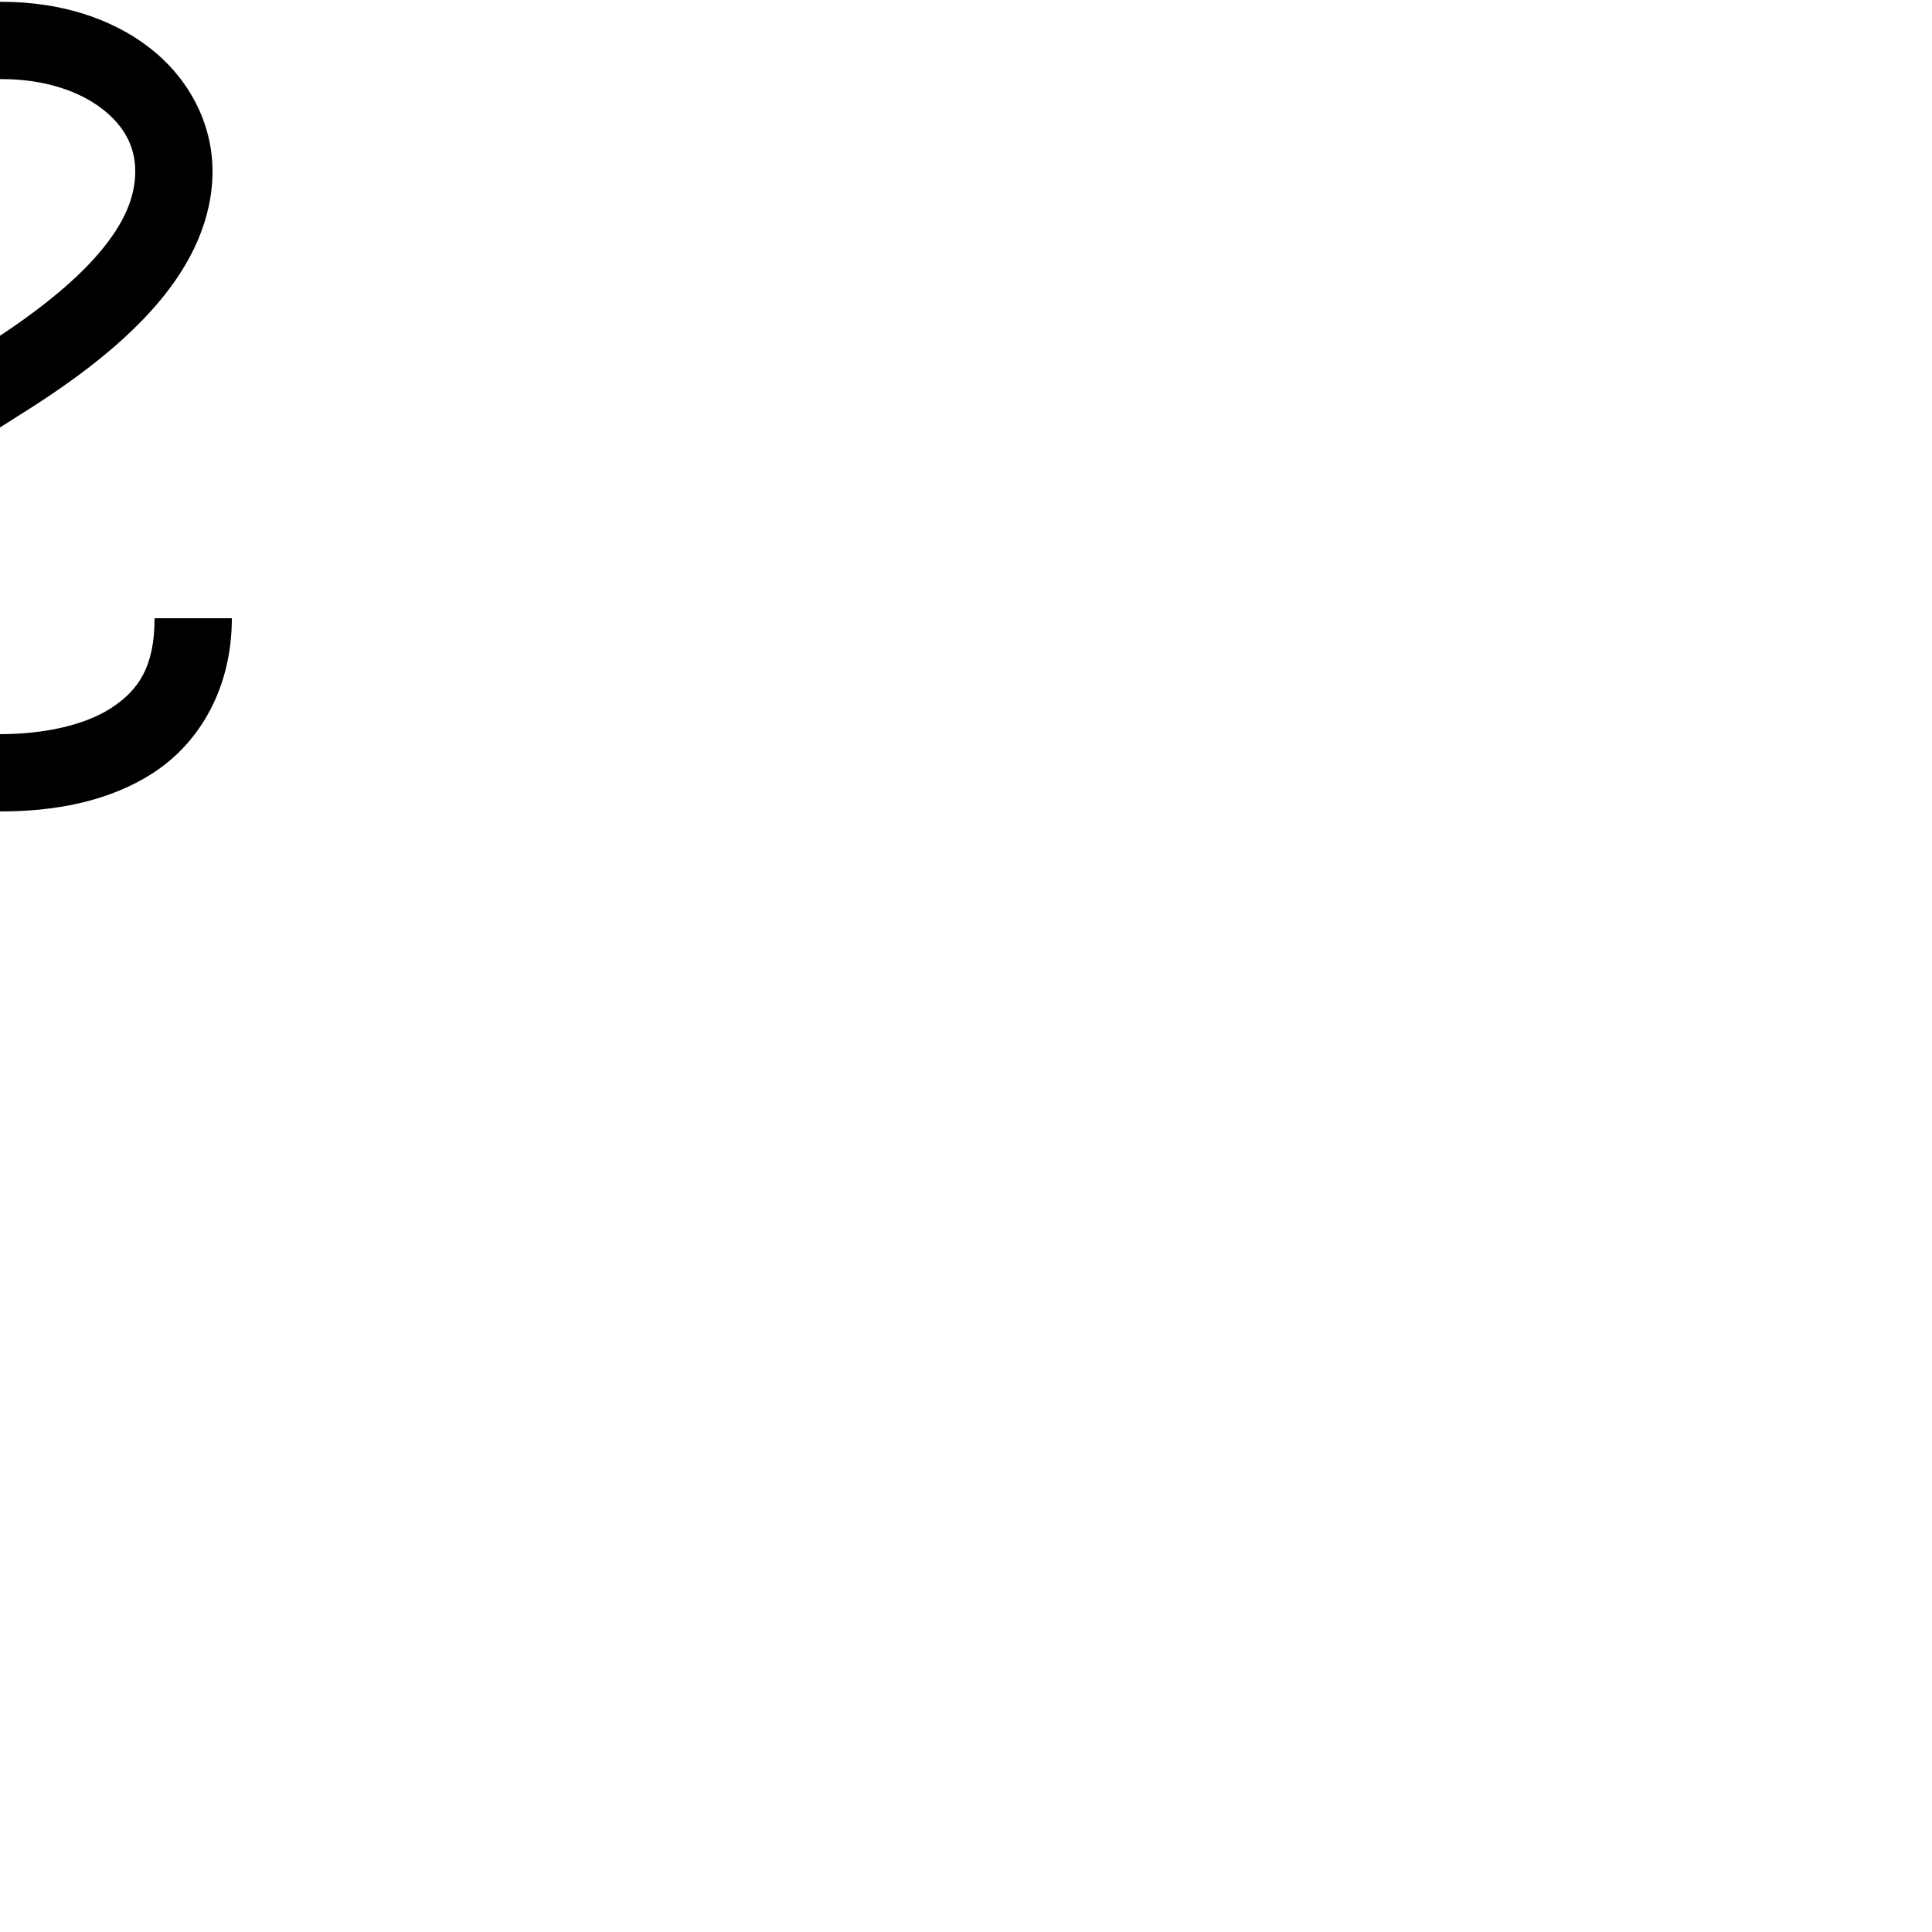
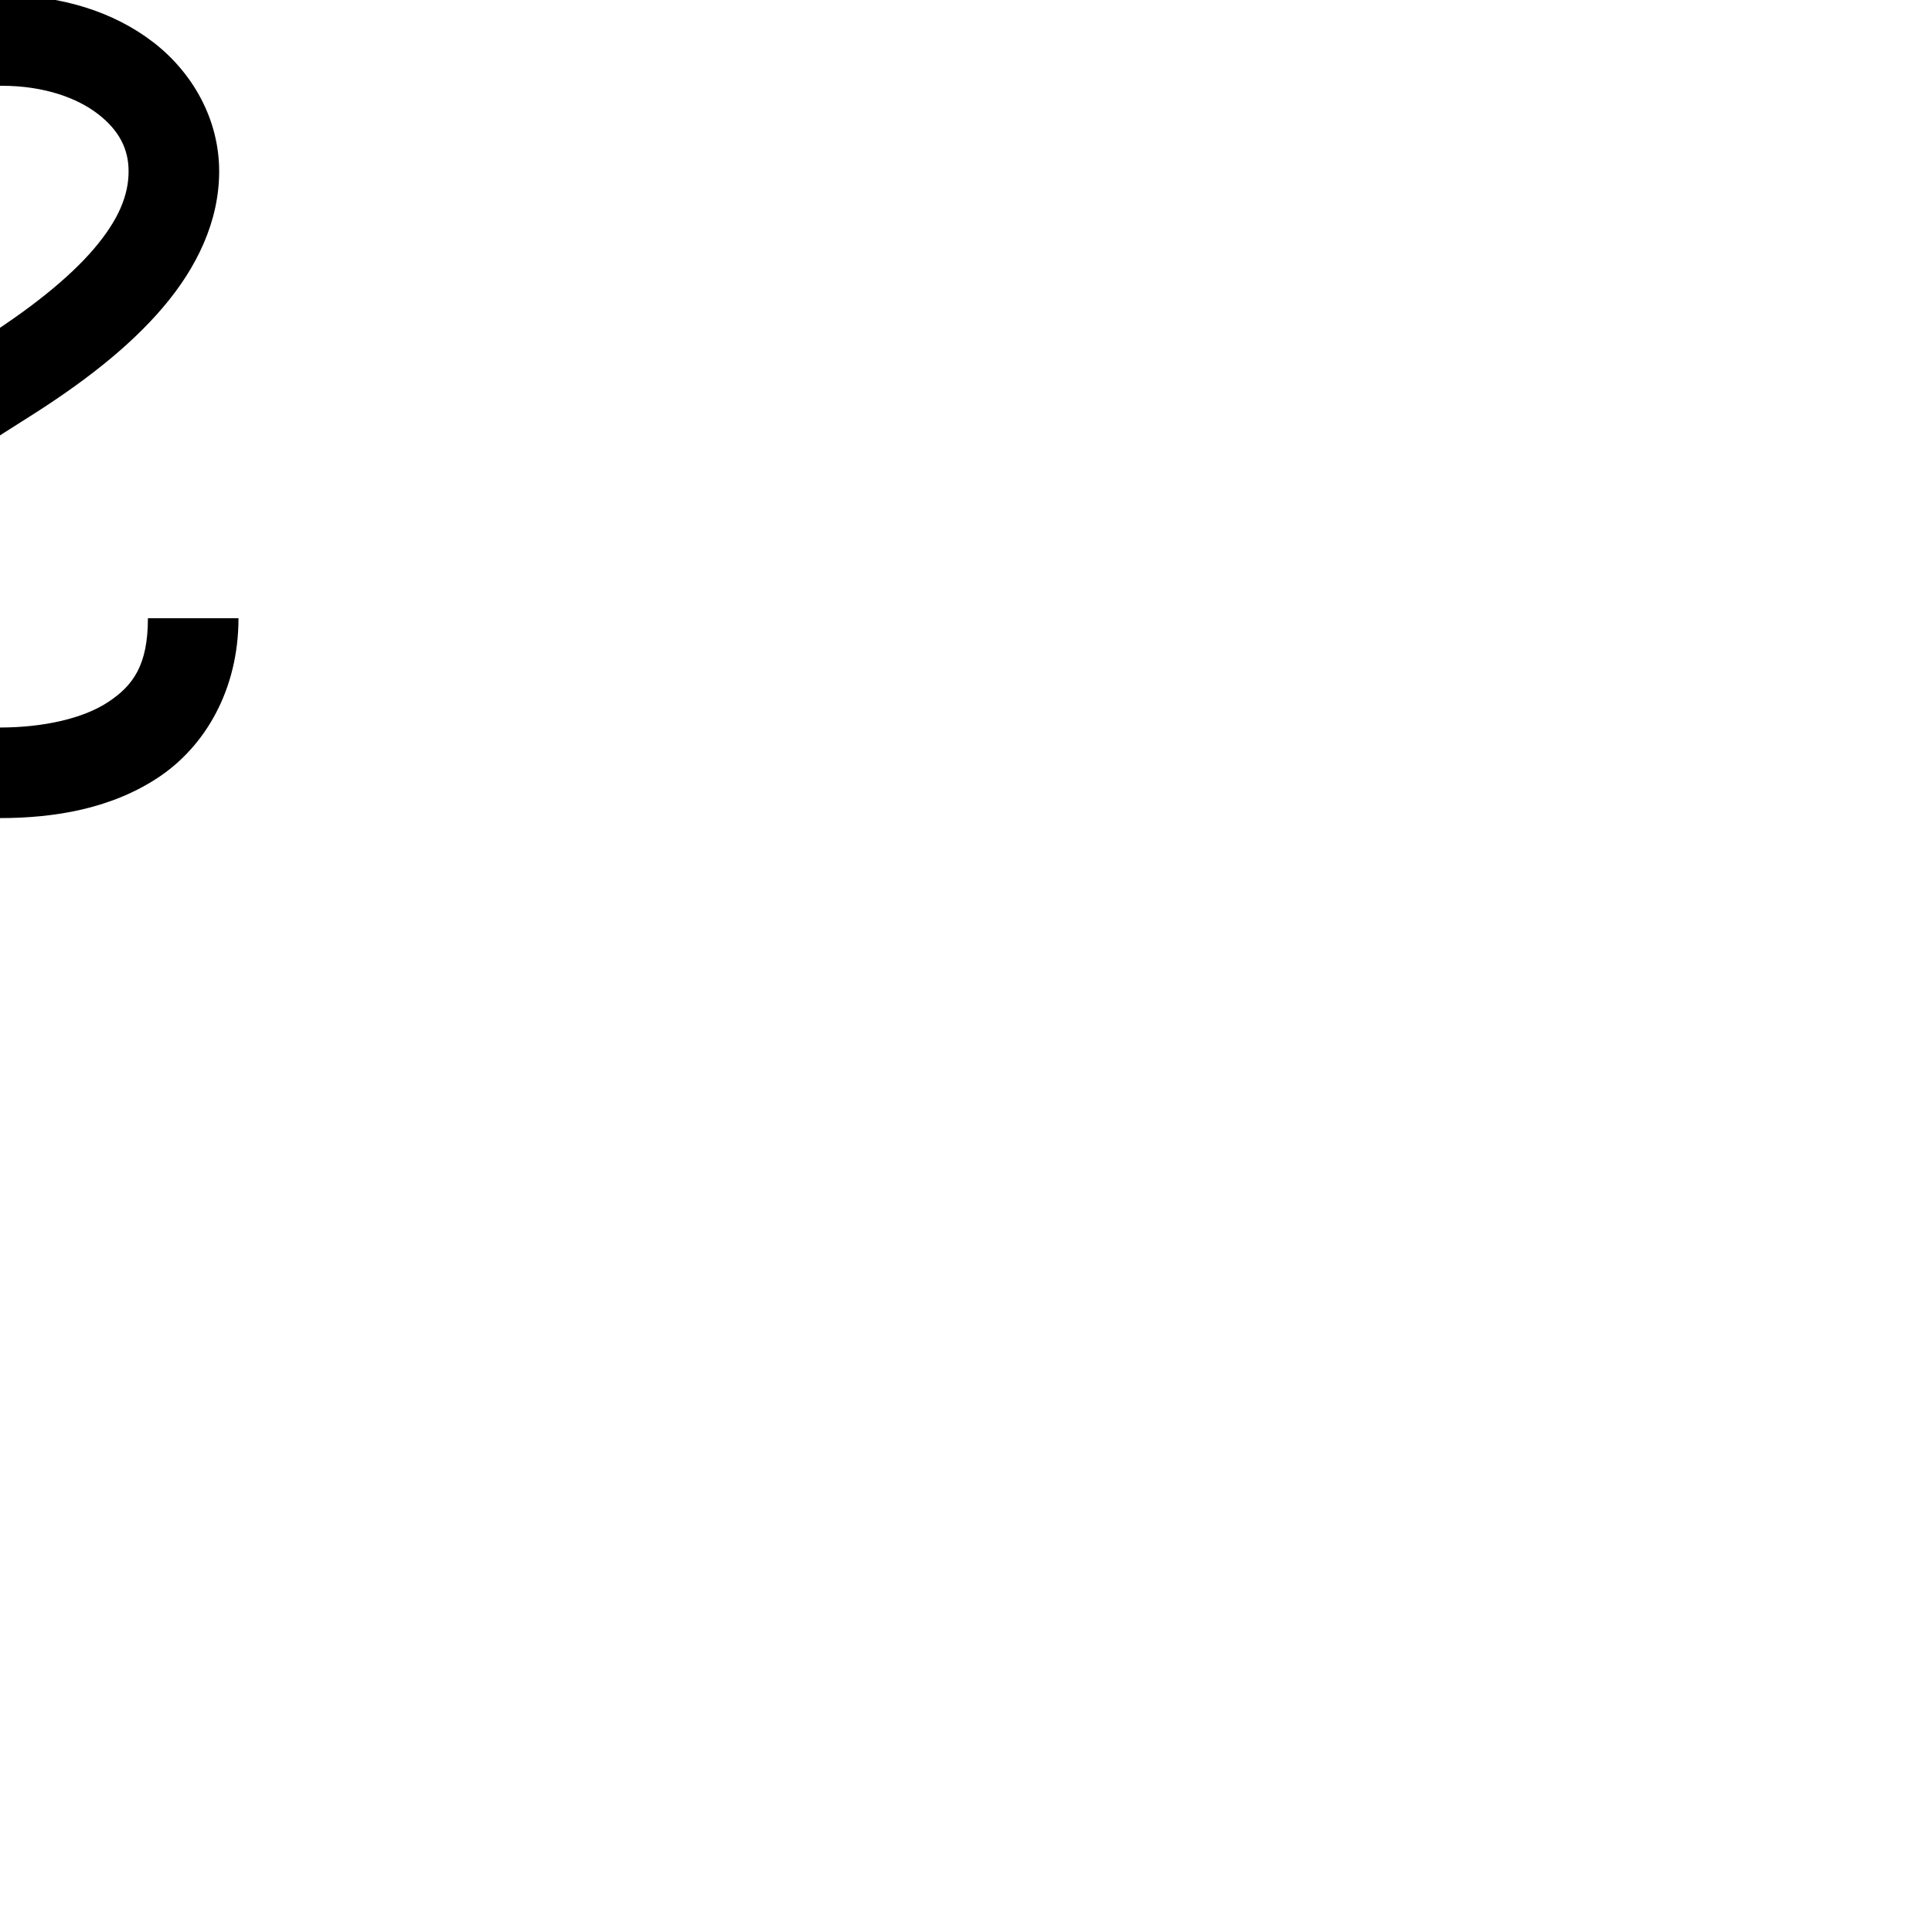
<svg xmlns="http://www.w3.org/2000/svg" width="100" height="100" viewBox="0 0 100 100" version="1.1" id="svg1035">
  <defs id="defs1032" />
  <g id="layer1">
    <g id="path5614">
-       <path style="color:#000000;fill:#000000;stroke-linejoin:bevel;-inkscape-stroke:none" d="m 0.094,0.094 c -5.869,0 -9.978,3.141 -11.484,7.488 l 3.781,1.309 C -6.577,5.911 -4.514,4.094 0.094,4.094 c 2.243,0 4.034,0.642 5.193,1.539 C 6.446,6.53 7,7.6 7,8.865 7,10.194 6.446,11.546 5.125,13.098 3.804,14.649 1.73,16.311 -0.969,18.002 -4.379,20.139 -7.04,21.949 -8.973,24.119 -10.905,26.289 -12,28.933 -12,32 c 0,3.267 1.645,5.962 3.939,7.607 C -5.766,41.253 -2.885,42 0,42 2.777,42 5.643,41.517 8,39.957 10.357,38.397 12,35.593 12,32 H 8 C 8,34.514 7.17,35.71 5.791,36.623 4.412,37.536 2.278,38 0,38 -2.17,38 -4.289,37.391 -5.73,36.357 -7.172,35.324 -8,34.02 -8,32 c 0,-2.22 0.584,-3.616 2.014,-5.221 1.429,-1.605 3.814,-3.302 7.141,-5.387 2.906,-1.821 5.285,-3.669 7.016,-5.701 C 9.901,13.659 11,11.349 11,8.865 11,6.318 9.721,4.004 7.736,2.469 5.752,0.933 3.09,0.094 0.094,0.094 Z" id="path786" />
+       <path style="color:#000000;fill:#000000;stroke-linejoin:bevel;-inkscape-stroke:none" d="m 0.094,-0.25 c -5.978,0 -10.261,3.254 -11.809,7.719 l 4.43,1.535 c 0.992,-2.862 2.879,-4.564 7.379,-4.564 2.178,0 3.895,0.623 4.982,1.465 1.088,0.842 1.58,1.806 1.58,2.961 0,1.23 -0.507,2.5 -1.793,4.01 -1.286,1.51 -3.335,3.156 -6.016,4.836 -3.417,2.141 -6.102,3.961 -8.078,6.18 C -11.207,26.109 -12.344,28.861 -12.344,32 c 0,3.374 1.714,6.189 4.082,7.887 C -5.893,41.584 -2.947,42.344 0,42.344 c 2.82,0 5.748,-0.484 8.189,-2.1 C 10.631,38.628 12.344,35.686 12.344,32 h -4.688 c 0,2.421 -0.76,3.479 -2.055,4.336 C 4.307,37.193 2.235,37.656 0,37.656 c -2.108,0 -4.161,-0.598 -5.529,-1.578 C -6.897,35.098 -7.656,33.913 -7.656,32 c 0,-2.147 0.54,-3.436 1.926,-4.992 1.386,-1.556 3.749,-3.244 7.068,-5.324 2.924,-1.833 5.327,-3.696 7.094,-5.77 C 10.198,13.84 11.344,11.448 11.344,8.865 11.344,6.207 10.002,3.788 7.947,2.197 5.892,0.607 3.154,-0.25 0.094,-0.25 Z" id="path4856" />
    </g>
  </g>
</svg>
